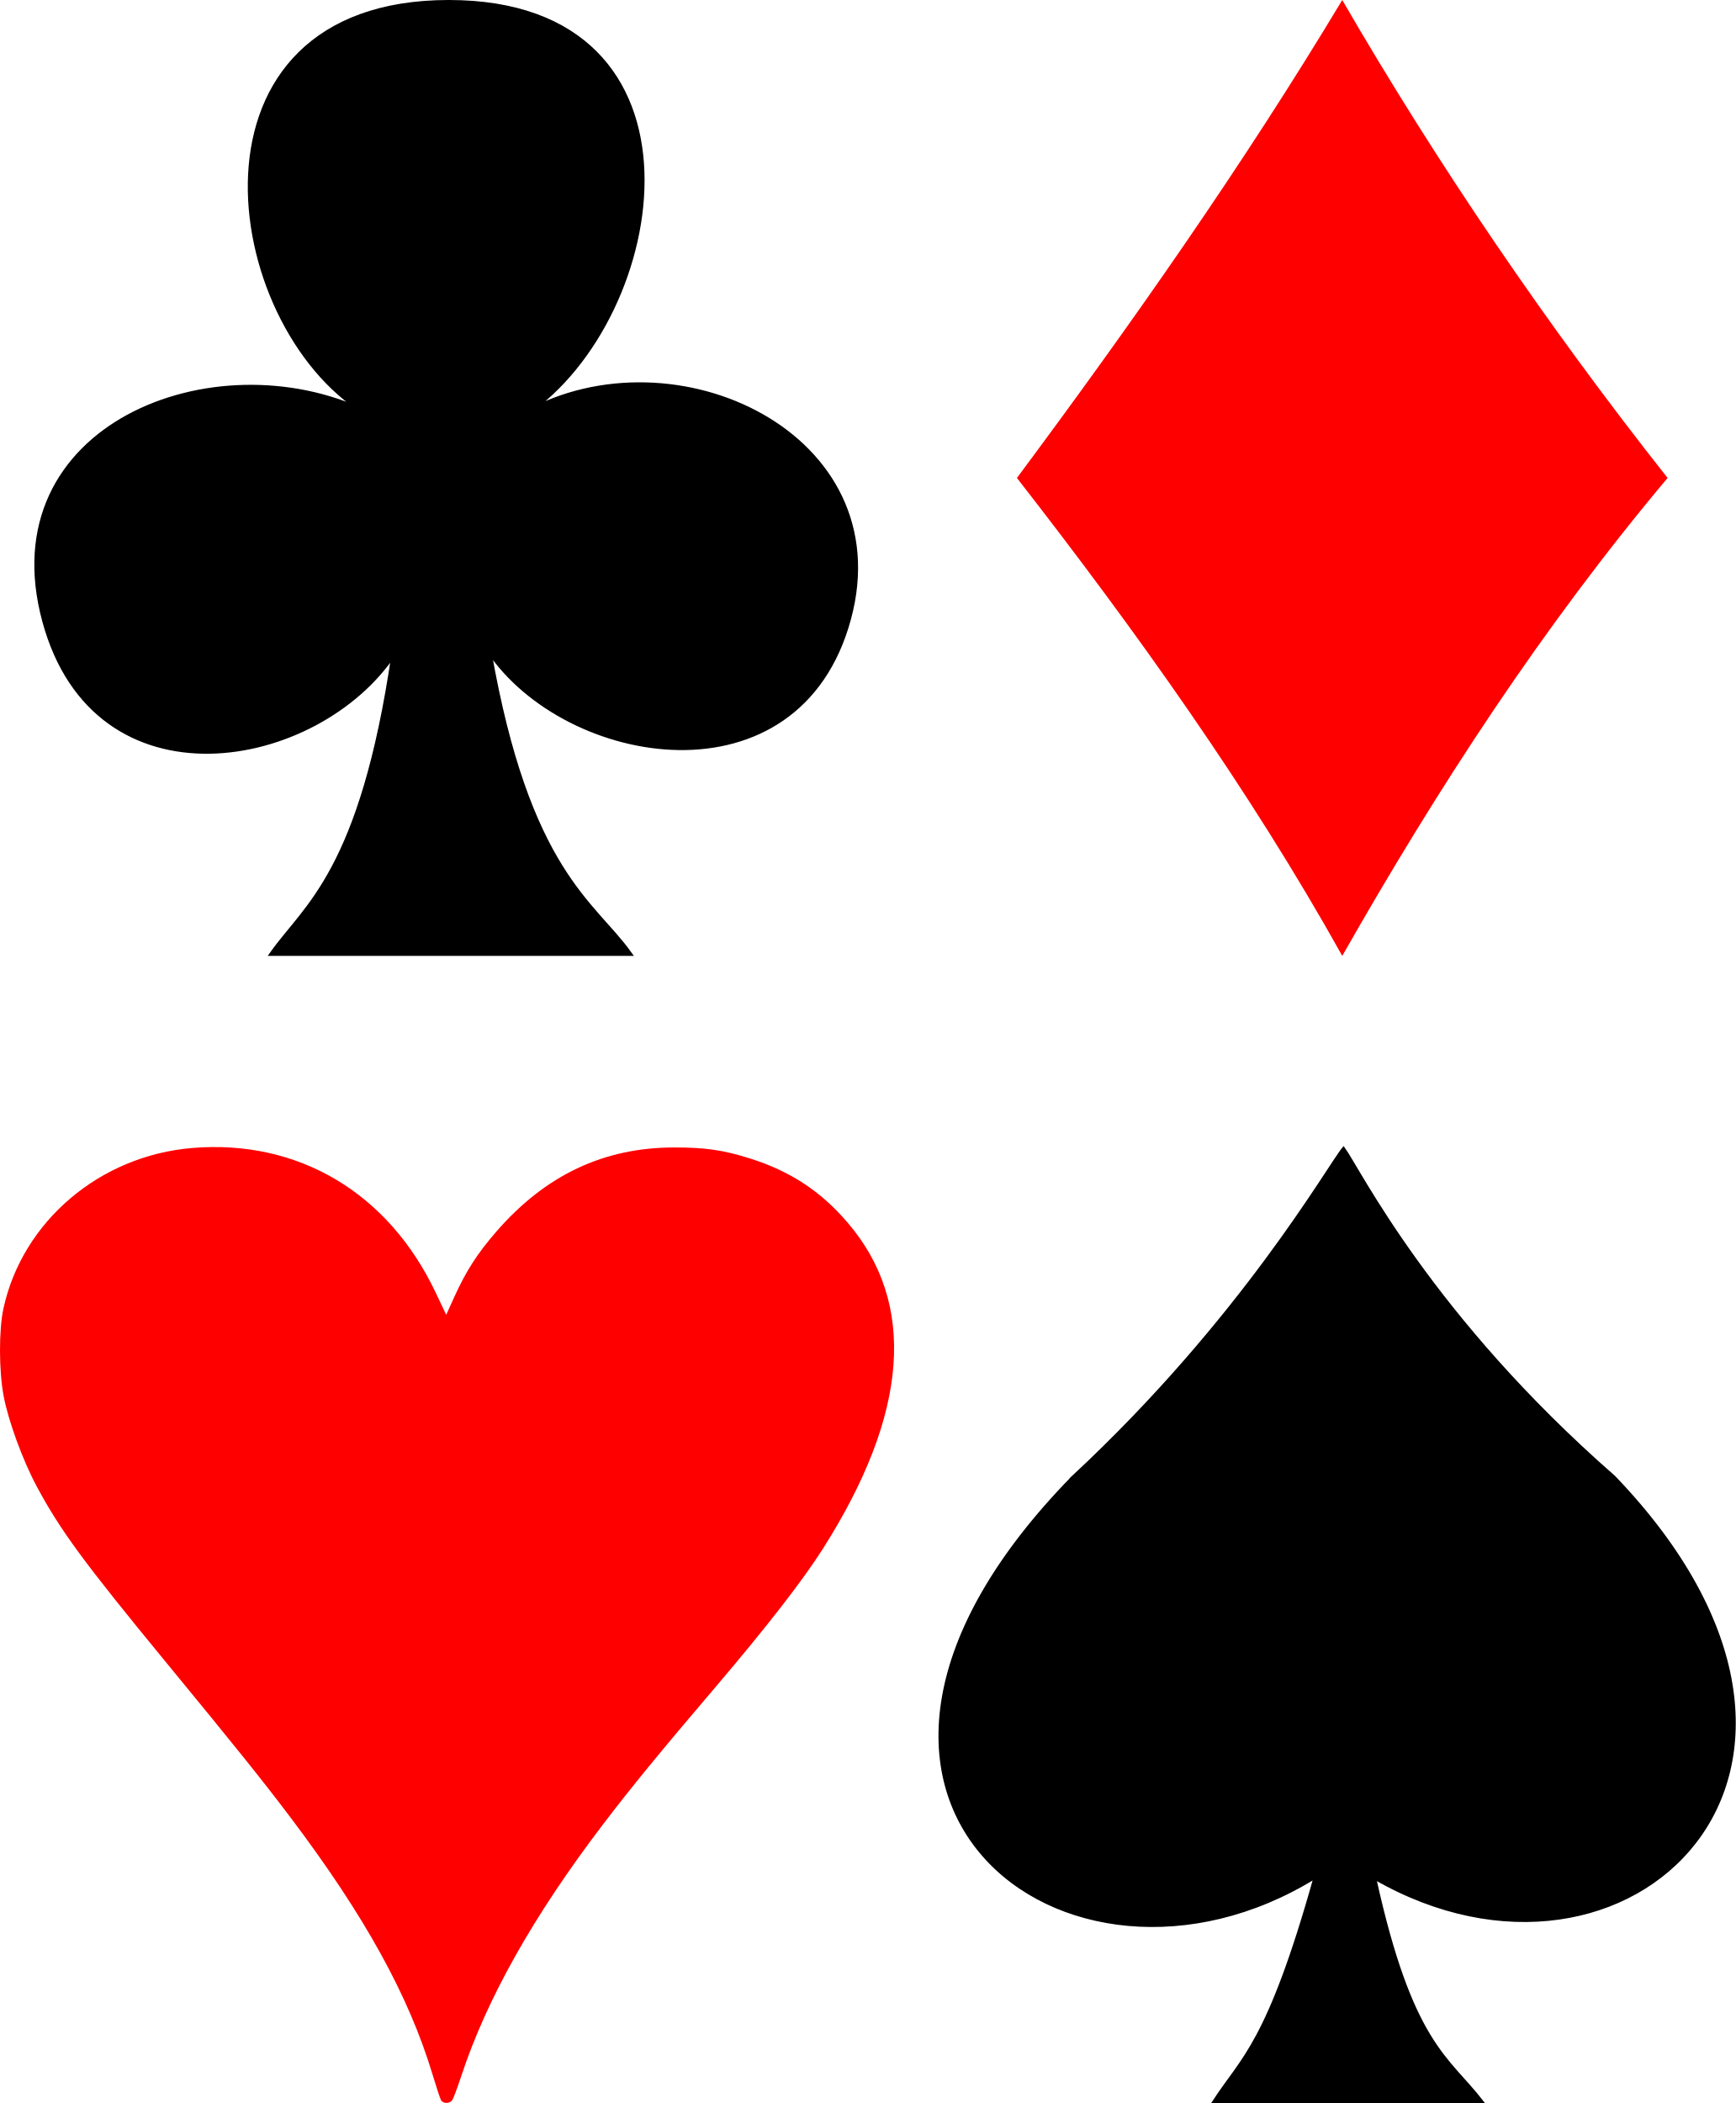
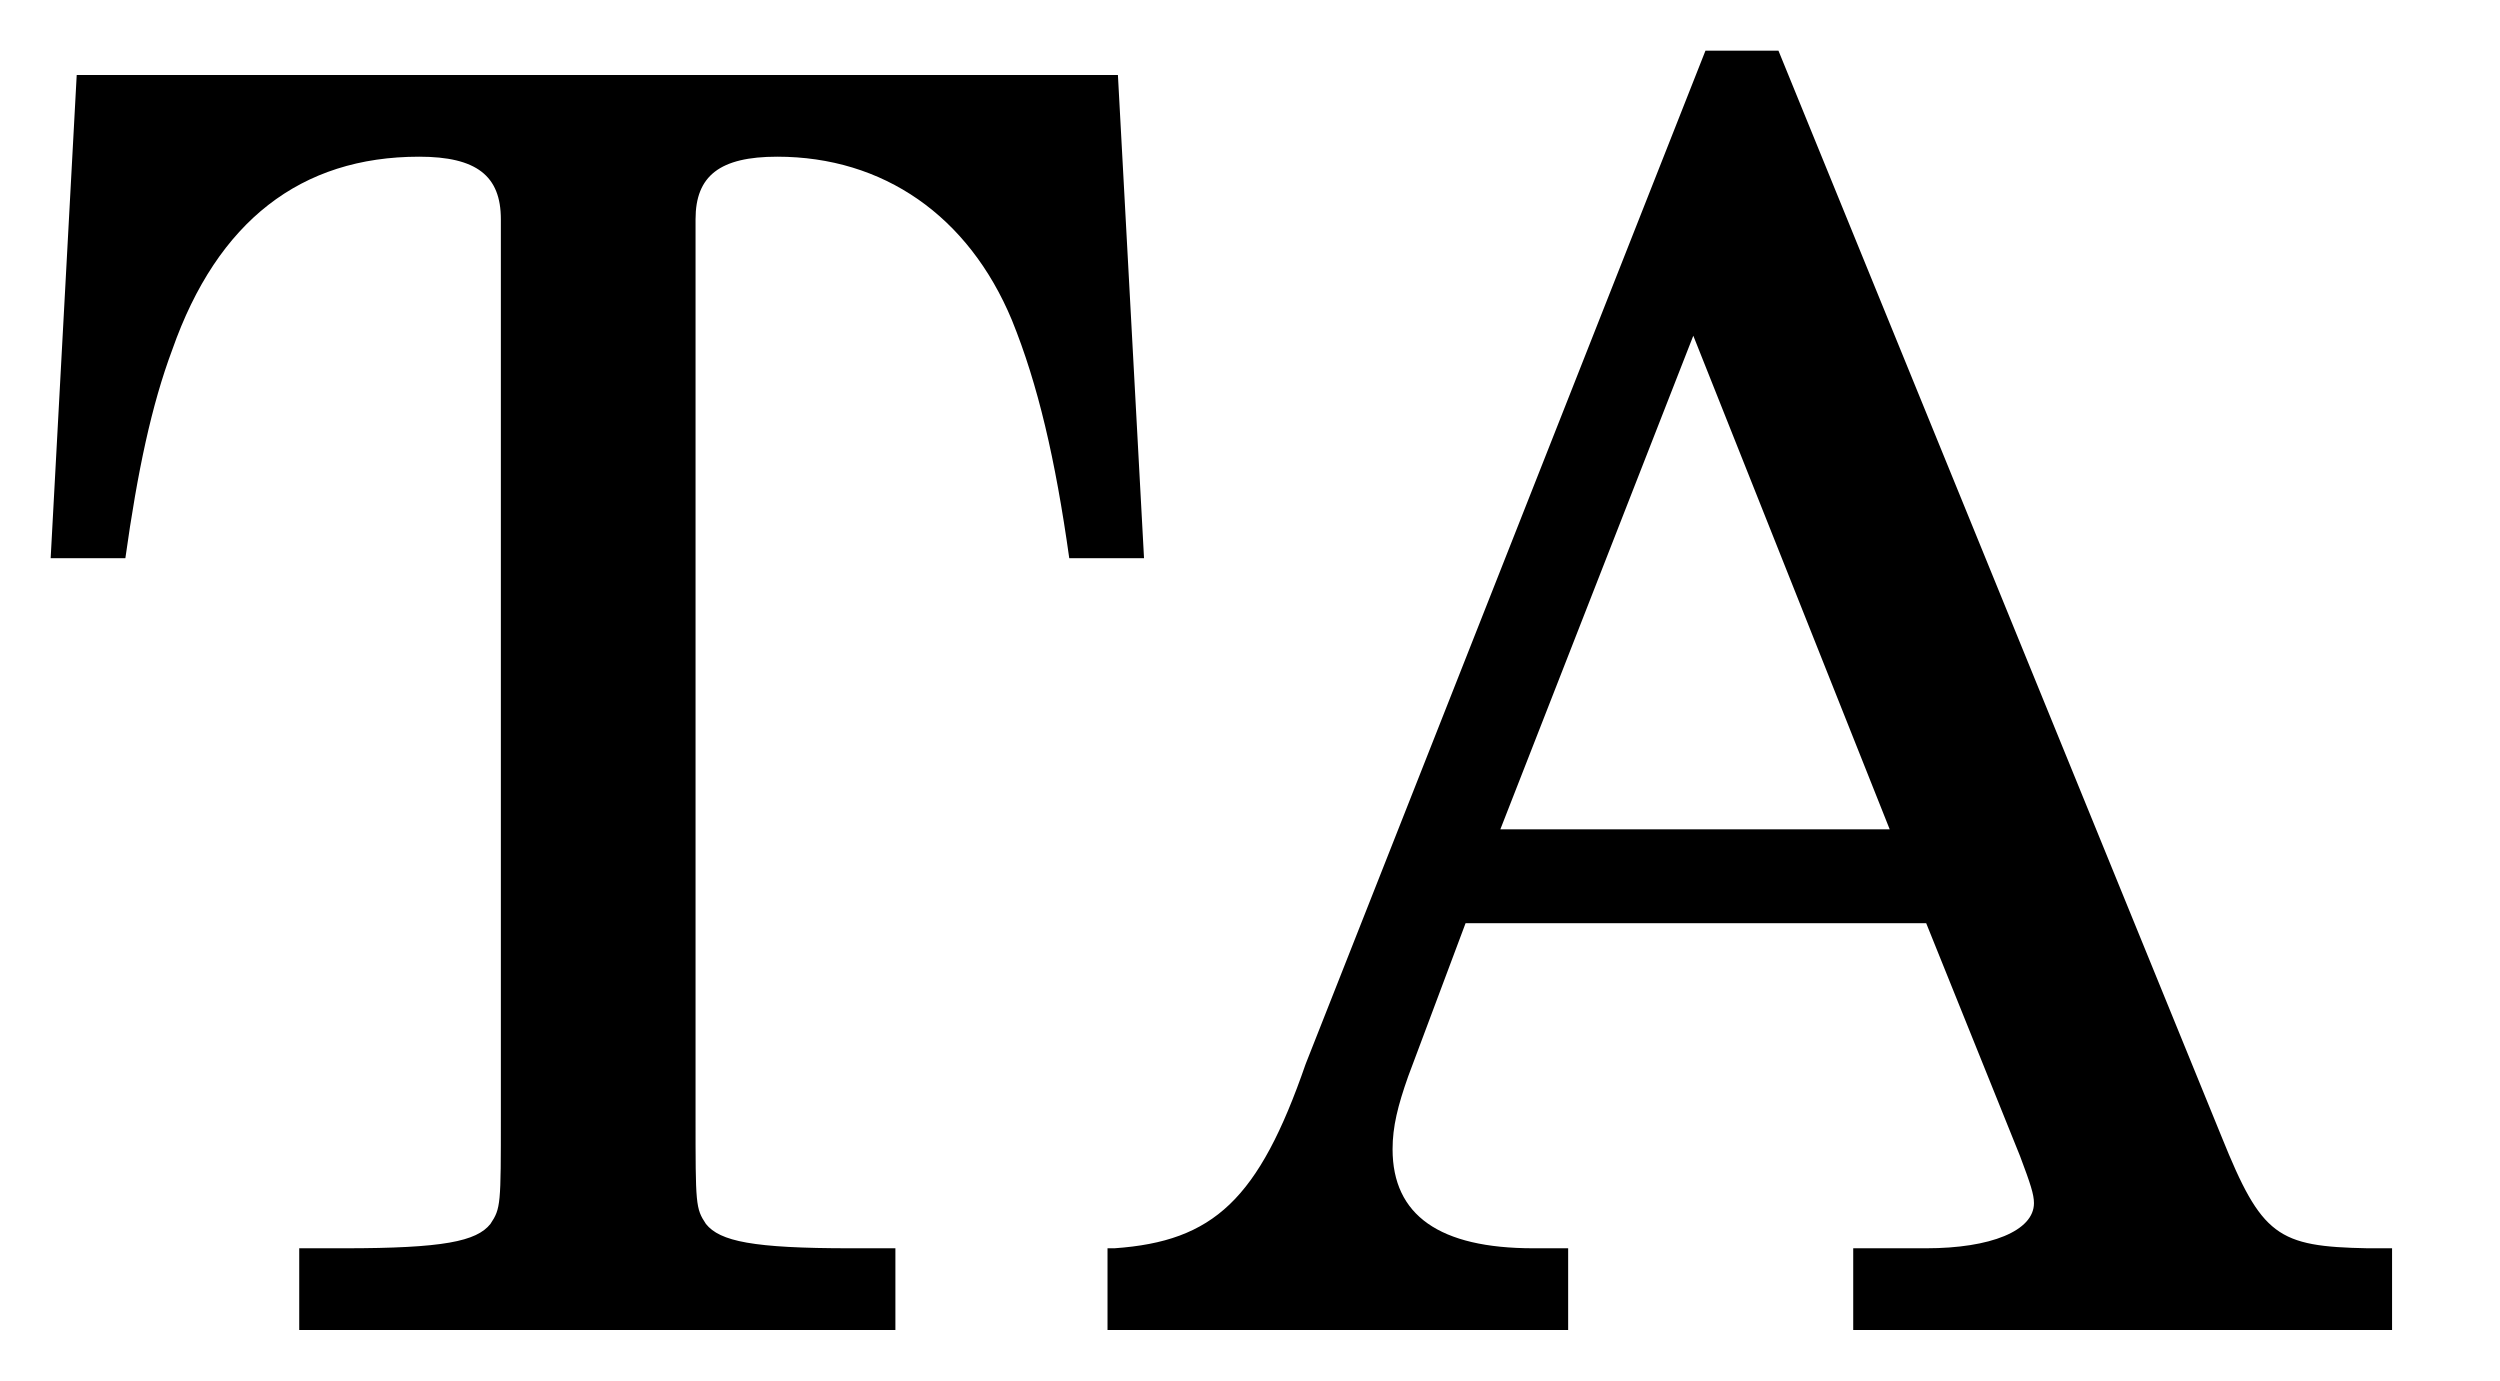
- <svg xmlns="http://www.w3.org/2000/svg" version="1.1" width="506.266pt" height="613.305pt" id="svg1326">
+ <svg xmlns="http://www.w3.org/2000/svg" id="svg1326" height="272.661pt" width="493.728pt" version="1.1">
  <defs id="defs3" />
-   <g transform="translate(-45,-89.99426)" id="layer1">
-     <path style="color:#000000;display:block;overflow:visible;visibility:visible;fill:#000000;fill-opacity:1;fill-rule:nonzero;stroke:#000000;stroke-width:1.811;stroke-linecap:butt;stroke-linejoin:miter;stroke-miterlimit:4;stroke-dashoffset:0;stroke-opacity:1;marker:none;marker-start:none;marker-mid:none;marker-end:none" d="m 187.18,250.387 c -58.814,-28.095 -145.327,5.417 -124.858,81.012 19.947,73.668 106.09,57.502 135.879,12.658 -12.427,85.025 -34.252,98.262 -47.334,116.72 h 138.884 c -14.072,-19.739 -39.624,-31.695 -54.608,-117.885 30.016,44.768 120.253,60.287 139.912,-12.317 19.339,-71.421 -67.834,-112.094 -125.801,-79.763 55.585,-37.326 75.547,-159.914 -29.731,-159.914 -106.318,0 -88.579,124.985 -32.342,159.488 z" id="rect3667" />
-     <path id="path2076" d="m 462.295,664.328 c -122.08,124.722 -2.408,215.192 94.114,155.647 -18.225,64.968 -28.247,70.08 -39.312,87.19 H 621.311 C 607.934,889.887 593.885,884.942 579.651,820.344 678.198,876.954 782.061,778.23 672.712,664.328 601.197,601.773 573.432,544.663 567.503,536.554 c -5.689,6.757 -39.208,66.38 -105.209,127.774 z" style="fill:#000000;fill-opacity:1;fill-rule:evenodd;stroke:#000000;stroke-width:0.856pt;stroke-linecap:butt;stroke-linejoin:miter;stroke-opacity:1" />
-     <path style="fill:#ff0000;fill-opacity:1" d="m 216.5,906.612 c -0.343,-0.618 -1.819,-5.088 -3.279,-9.933 C 203.968,865.973 186.789,834.88 158.021,796.767 147.213,782.448 137.04,769.768 109.532,736.33 77.681,697.612 68.557,685.209 59.344,668.102 53.904,657.999 48.266,642.628 46.41,632.839 c -1.854,-9.783 -1.885,-25.767 -0.064,-34.09 7.403,-33.854 37.475,-59.395 73.433,-62.369 41.193,-3.407 76.233,17.402 94.643,56.207 l 4.111,8.665 3.094,-6.845 c 4.598,-10.171 9.025,-17.051 16.499,-25.634 19.028,-21.854 41.674,-32.559 68.954,-32.596 12.22,-0.017 19.222,0.997 29.635,4.293 15.574,4.928 27.298,12.605 37.739,24.713 27.21,31.553 23.988,74.54 -9.532,127.188 -7.819,12.281 -21.928,30.452 -41.33,53.231 -22.343,26.232 -33.26,39.563 -44.437,54.265 -26.791,35.24 -44.81,67.26 -54.721,97.243 -1.512,4.574 -3.096,8.836 -3.52,9.471 -0.985,1.475 -3.602,1.494 -4.414,0.031 z" id="path30" />
-     <path style="fill:#ff0000;fill-opacity:1;fill-rule:evenodd;stroke:none;stroke-width:1pt;stroke-linecap:butt;stroke-linejoin:miter;stroke-opacity:1" d="M 566.999,90.004 C 528.301,154.401 484.737,216.348 440.477,275.844 486.822,335.339 531.082,397.286 566.999,461.683 604.307,396.061 645.091,333.501 693.521,275.844 646.481,216.348 603.612,153.176 566.999,90.004 Z" id="path2139" />
-   </g>
+   <text id="text898" y="350.215" x="4.637" style="font-style:normal;font-variant:normal;font-weight:normal;font-stretch:normal;font-size:457.719px;line-height:104%;font-family:'Century Schoolbook L';-inkscape-font-specification:'Century Schoolbook L, Normal';font-variant-ligatures:normal;font-variant-caps:normal;font-variant-numeric:normal;font-variant-east-asian:normal;text-align:start;letter-spacing:0px;word-spacing:0px;text-anchor:start;fill:#000000;fill-opacity:1;stroke:none;stroke-width:34.329" xml:space="preserve">
+     <tspan style="font-style:normal;font-variant:normal;font-weight:normal;font-stretch:normal;font-size:457.719px;font-family:'Century Schoolbook L';-inkscape-font-specification:'Century Schoolbook L, Normal';font-variant-ligatures:normal;font-variant-caps:normal;font-variant-numeric:normal;font-variant-east-asian:normal;stroke-width:34.329" y="350.215" x="4.637" id="tspan896">TA</tspan>
+   </text>
</svg>
